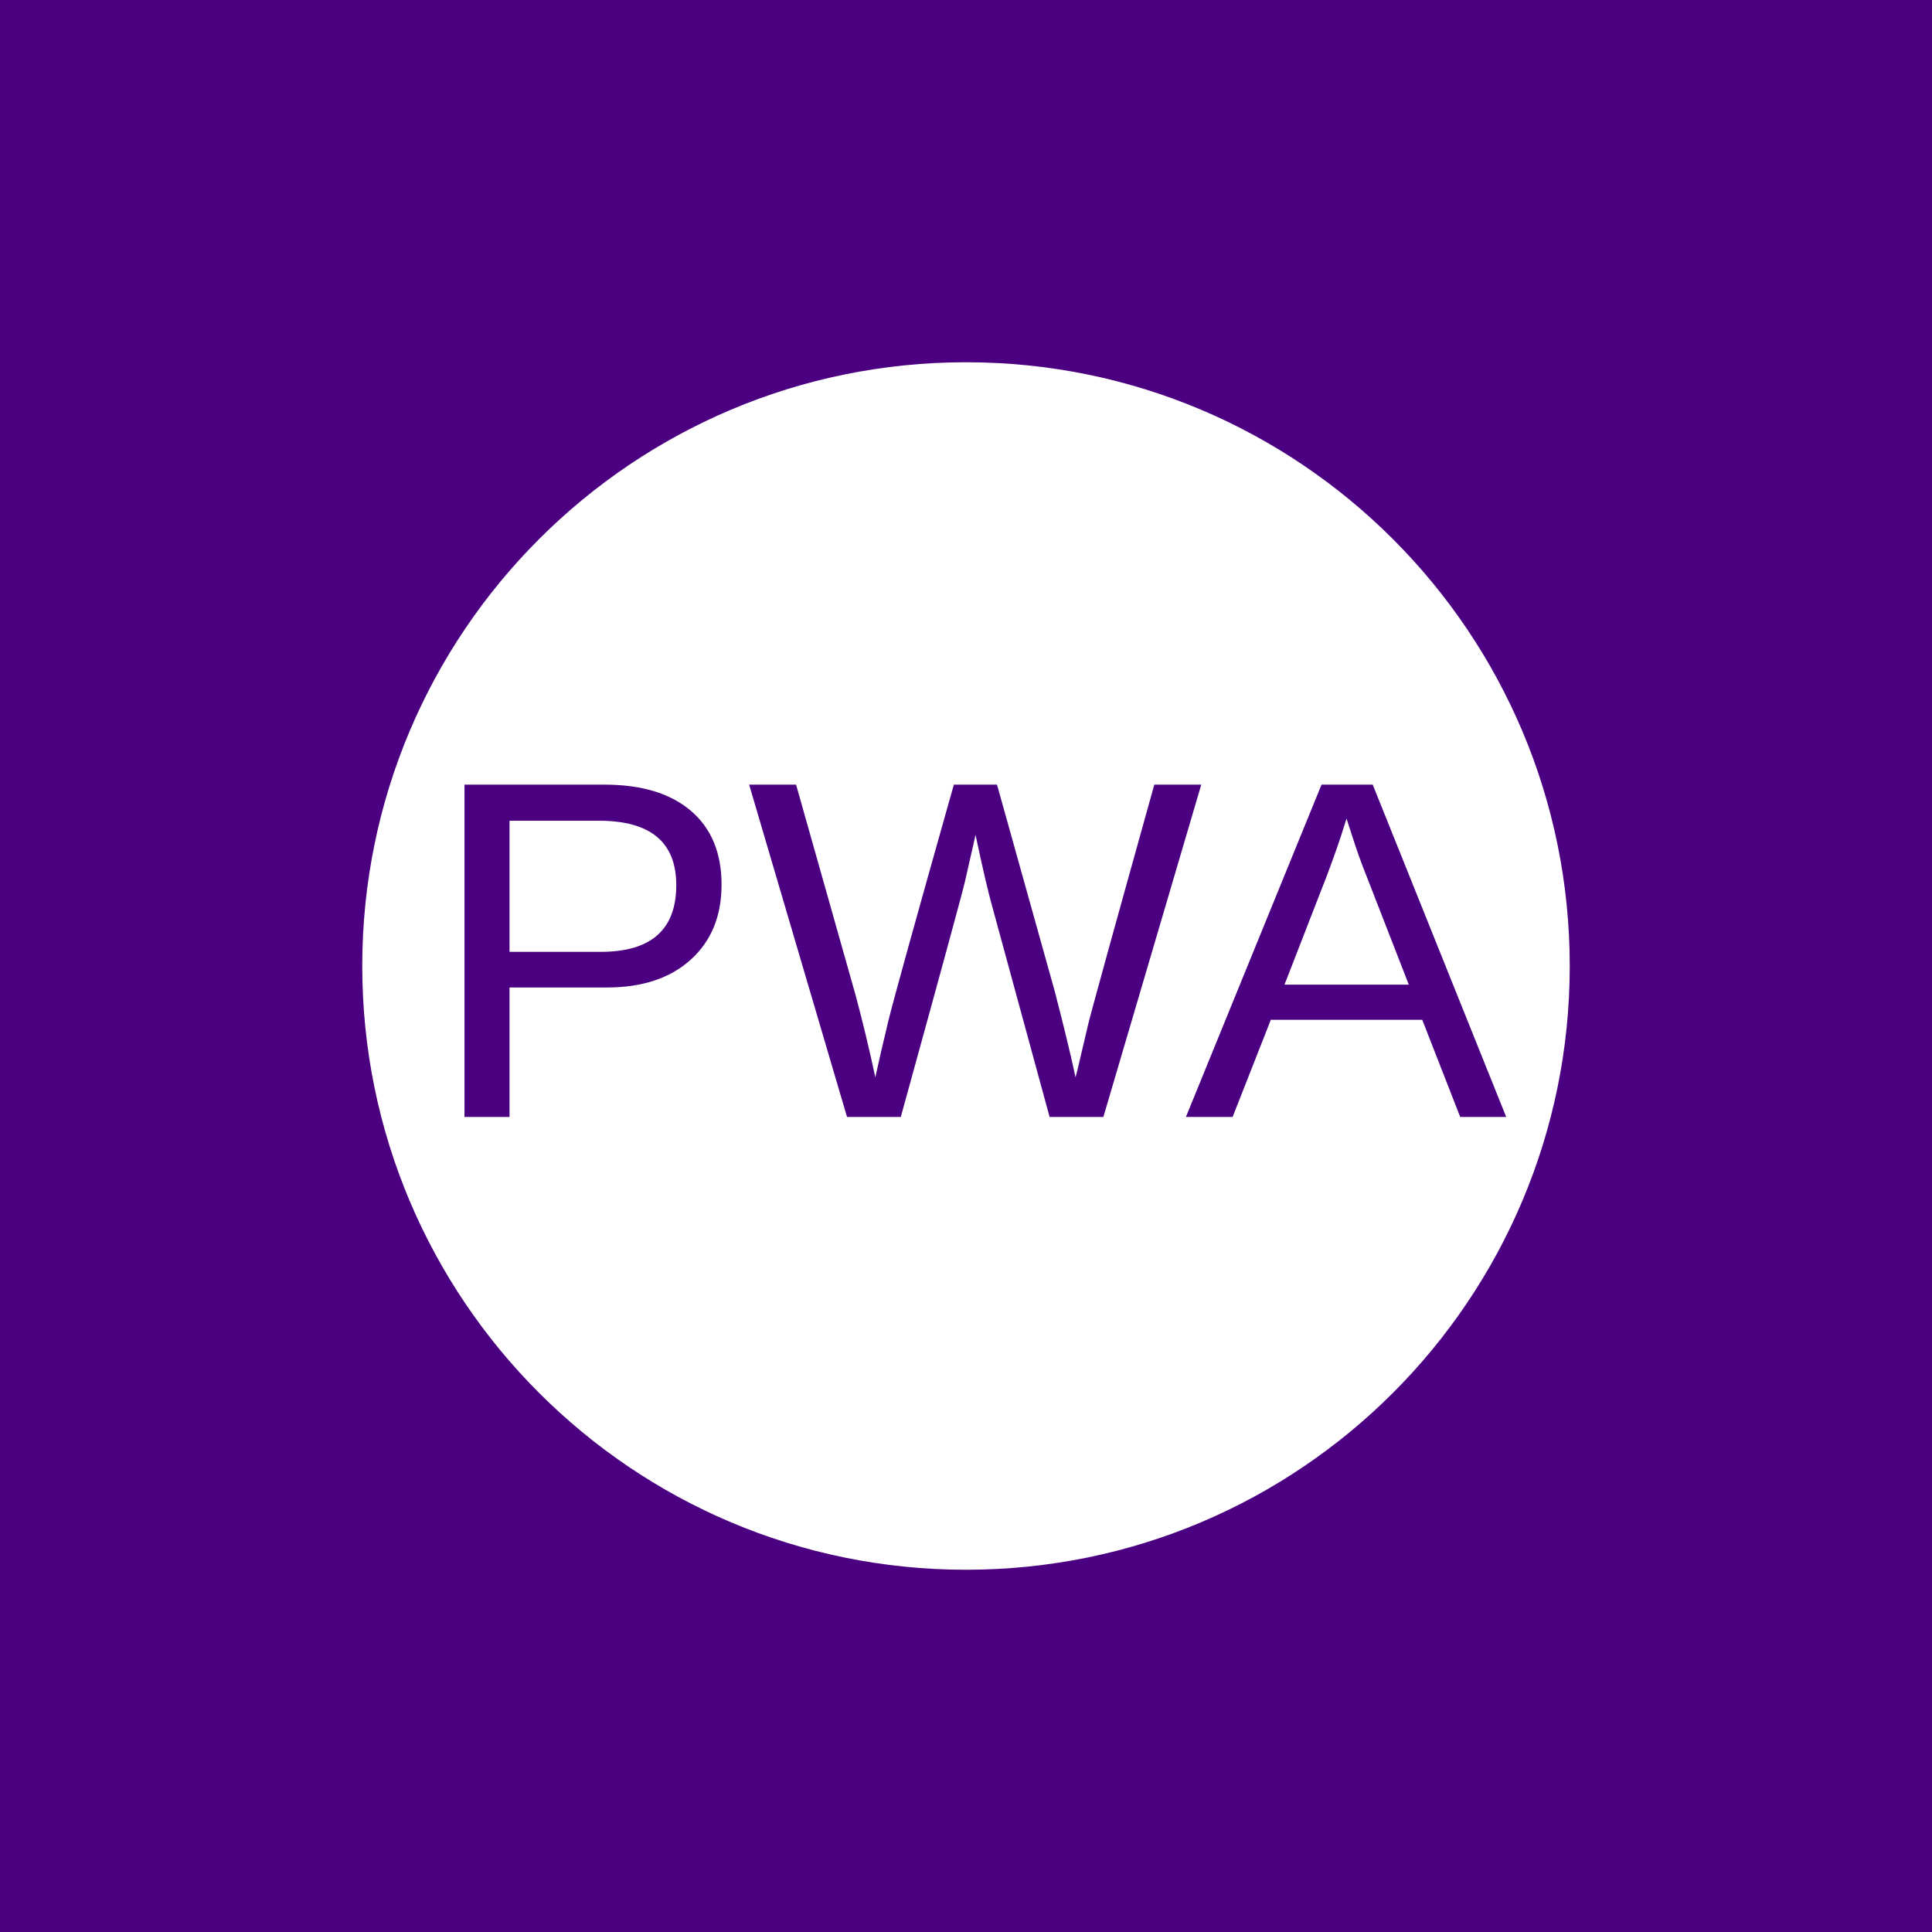
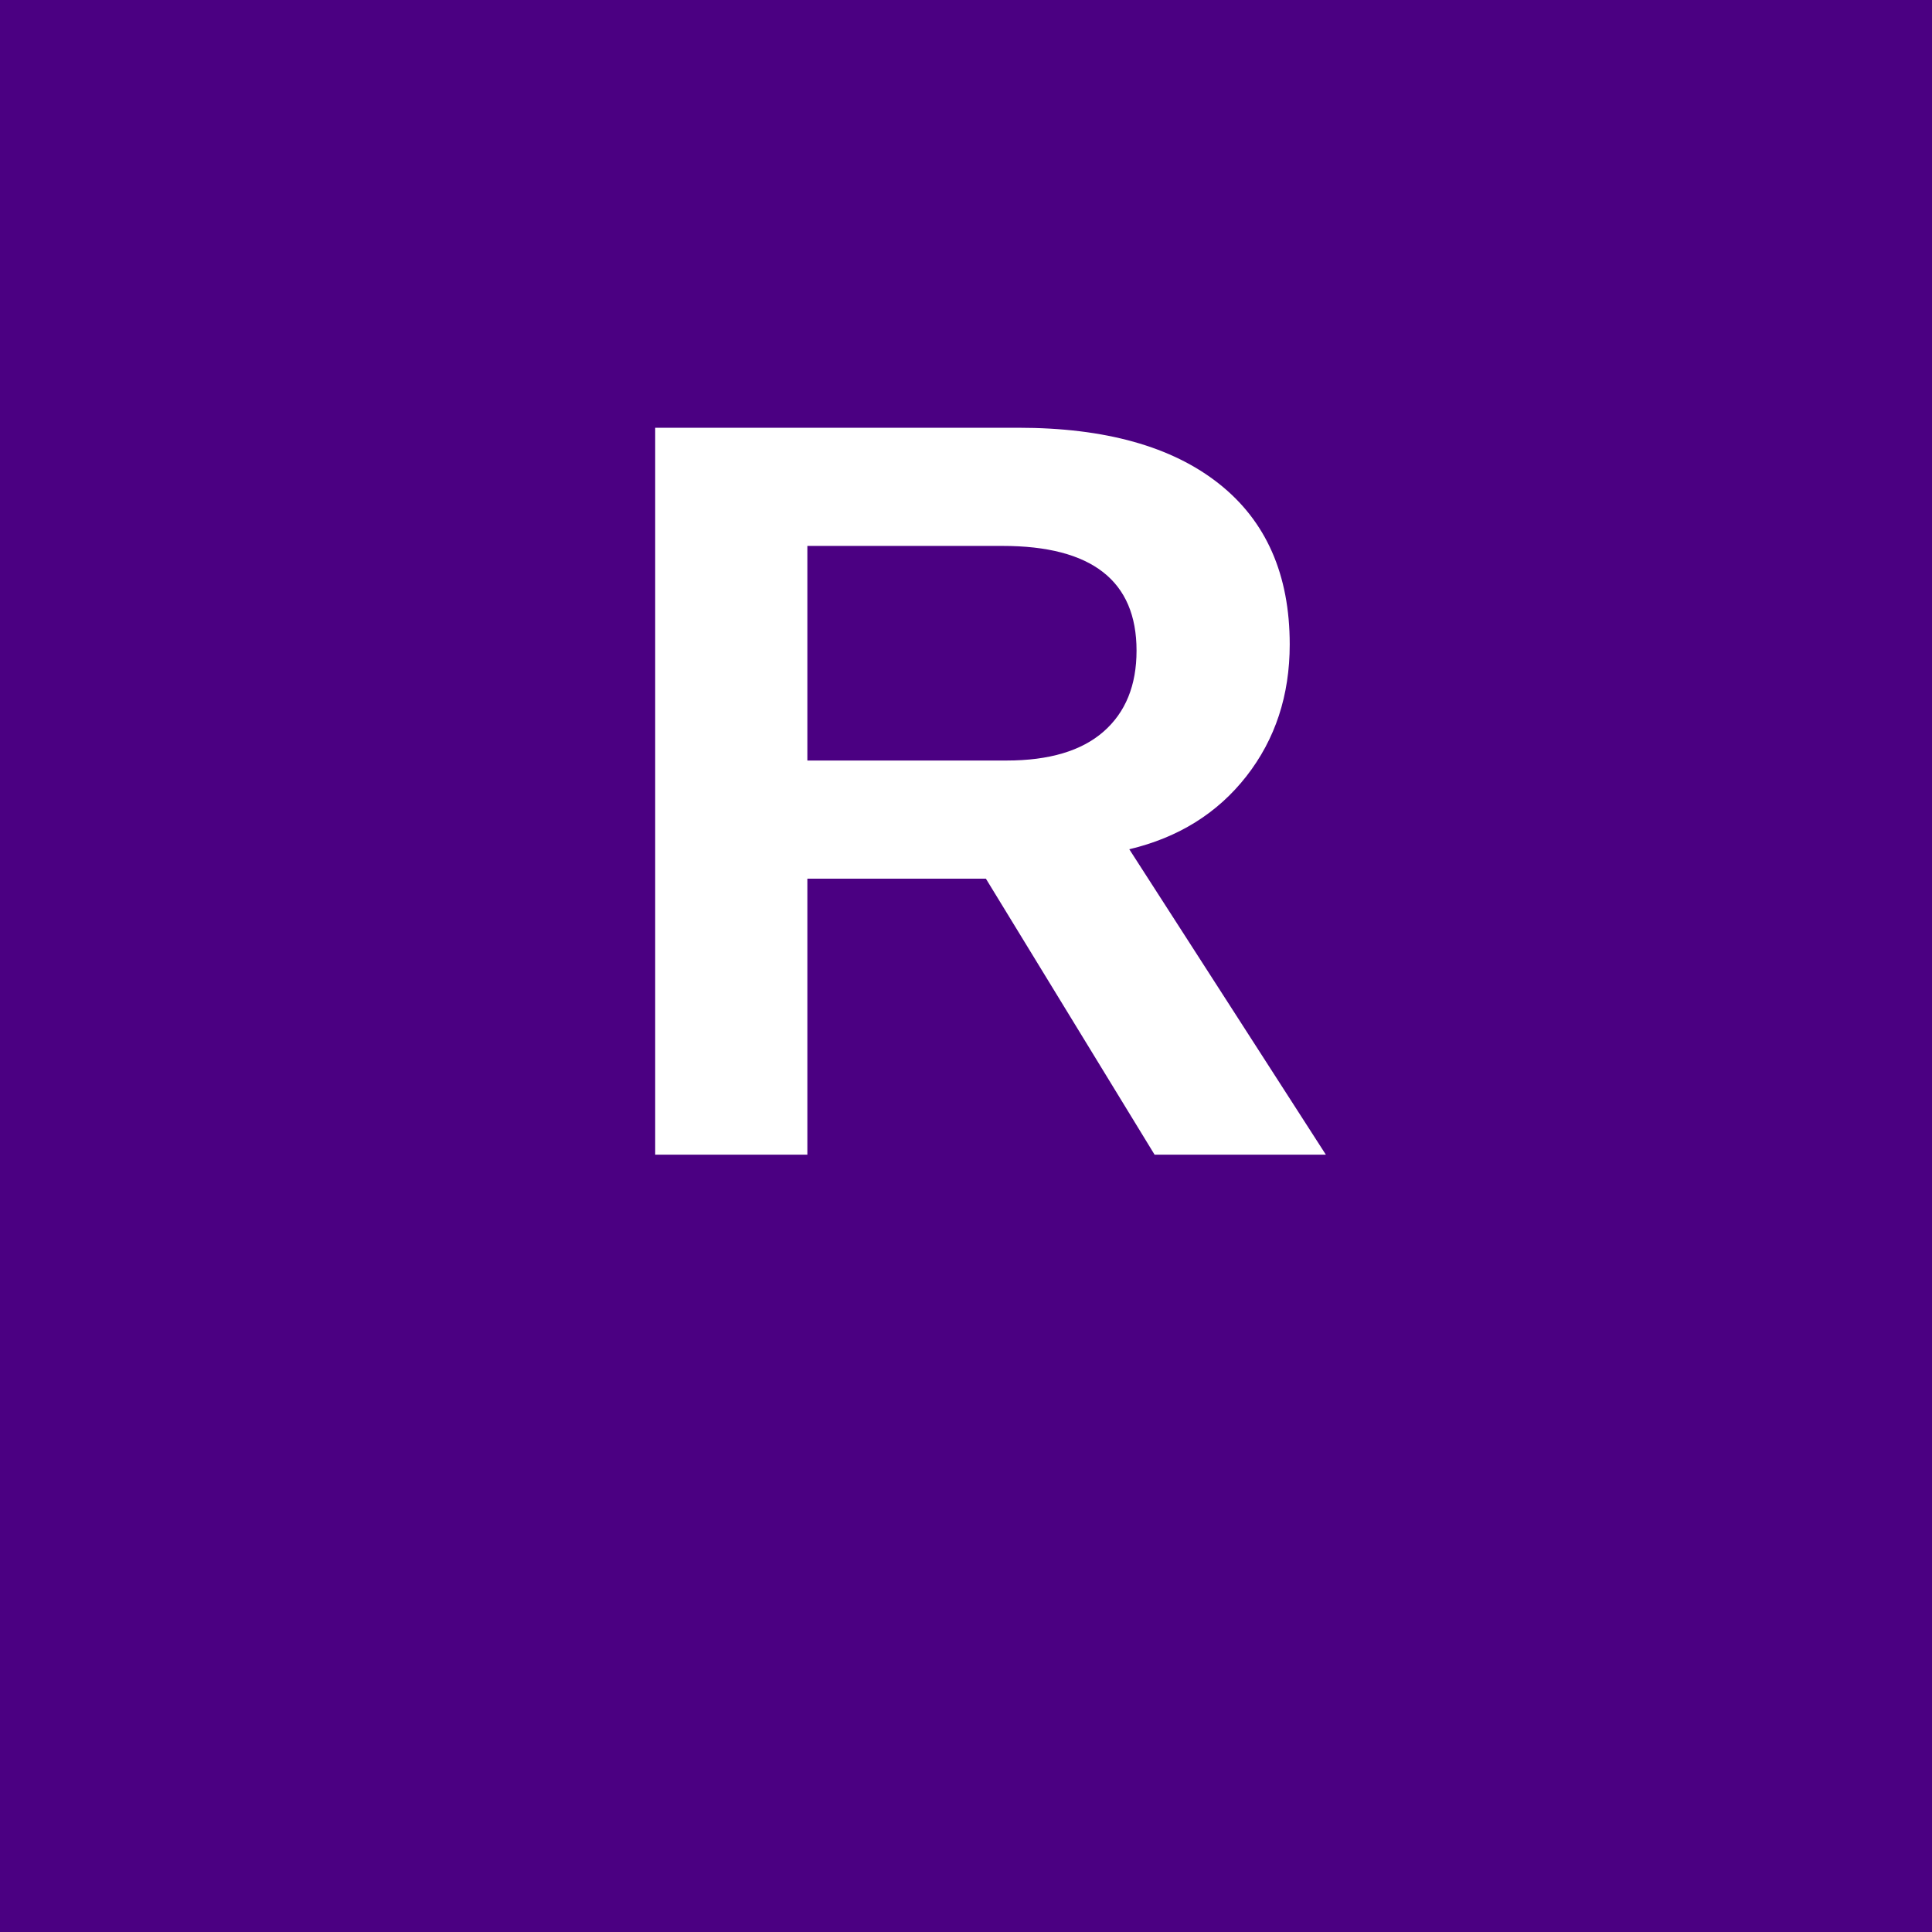
- <svg xmlns="http://www.w3.org/2000/svg" width="512" height="512" viewBox="0 0 512 512">
+ <svg xmlns="http://www.w3.org/2000/svg" width="512" height="512" viewBox="0 0 512 512" version="1.1">
  <rect width="512" height="512" fill="#4B0082" />
-   <circle cx="256" cy="256" r="160" fill="#ffffff" />
-   <text x="256" y="296" font-family="Arial, sans-serif" font-size="128" text-anchor="middle" fill="#4B0082">PWA</text>
+   <text x="256" y="306" font-family="Arial, sans-serif" font-size="280" font-weight="bold" fill="white" text-anchor="middle">R</text>
</svg>
